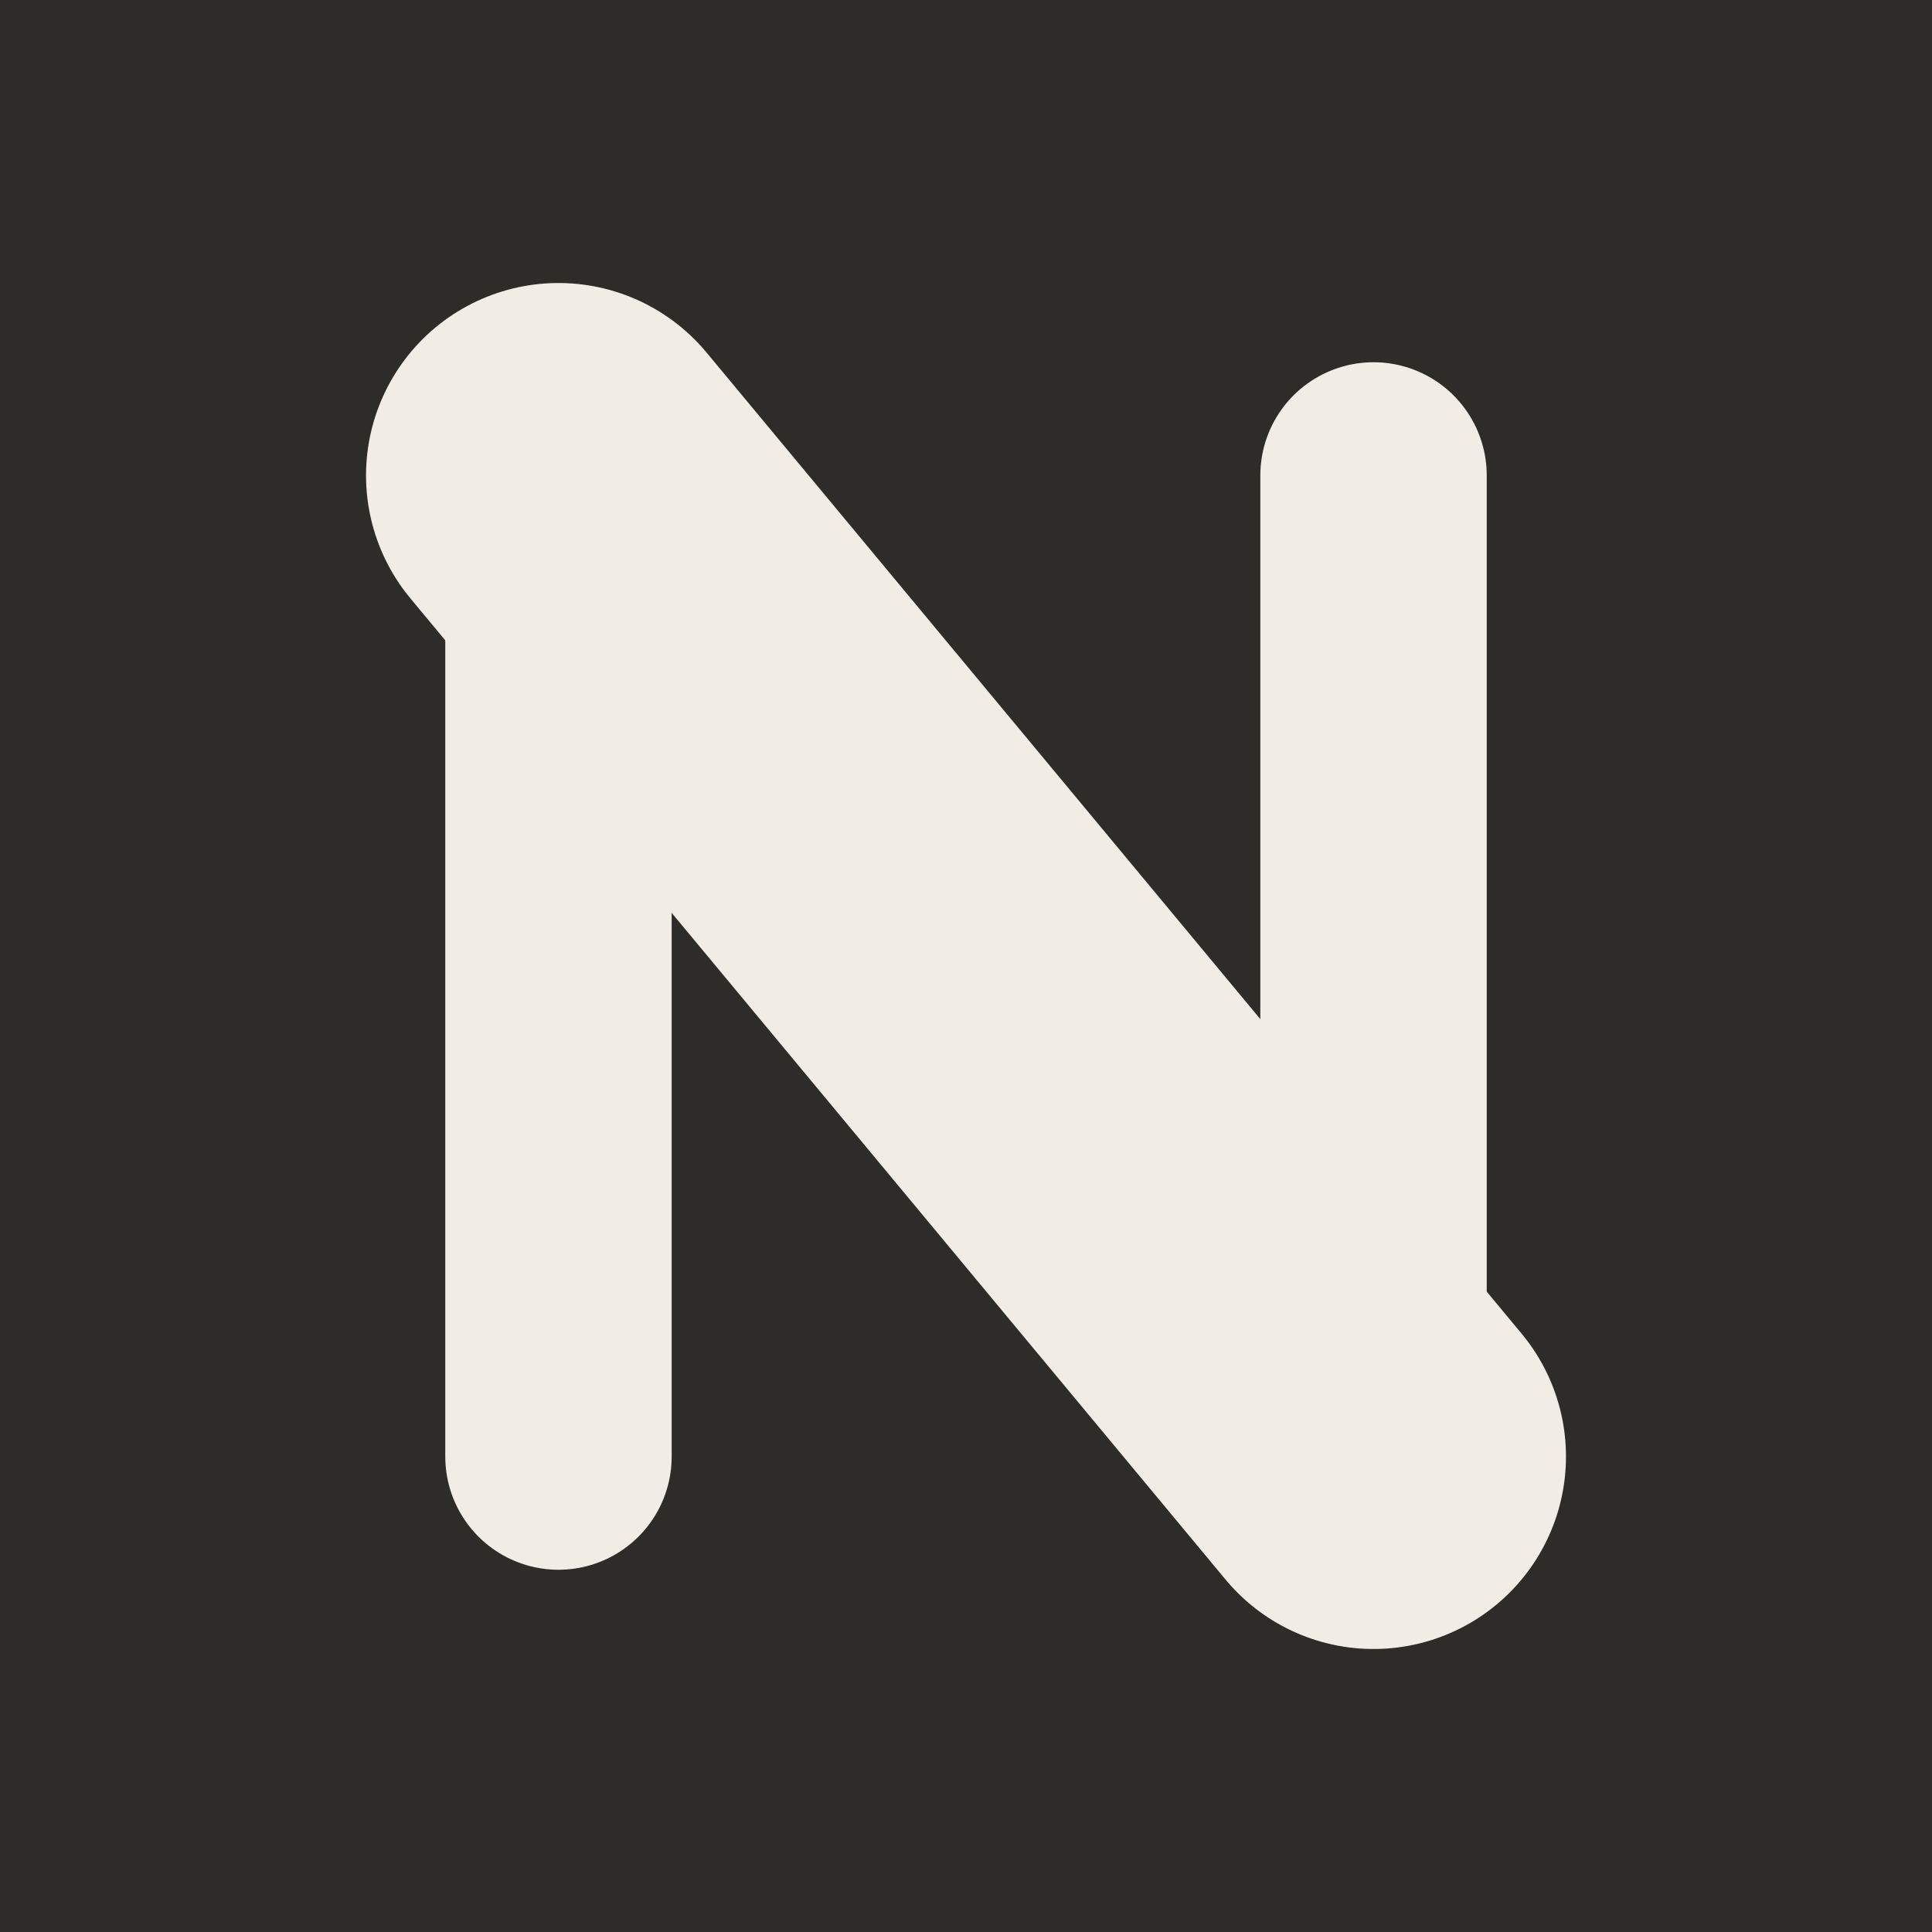
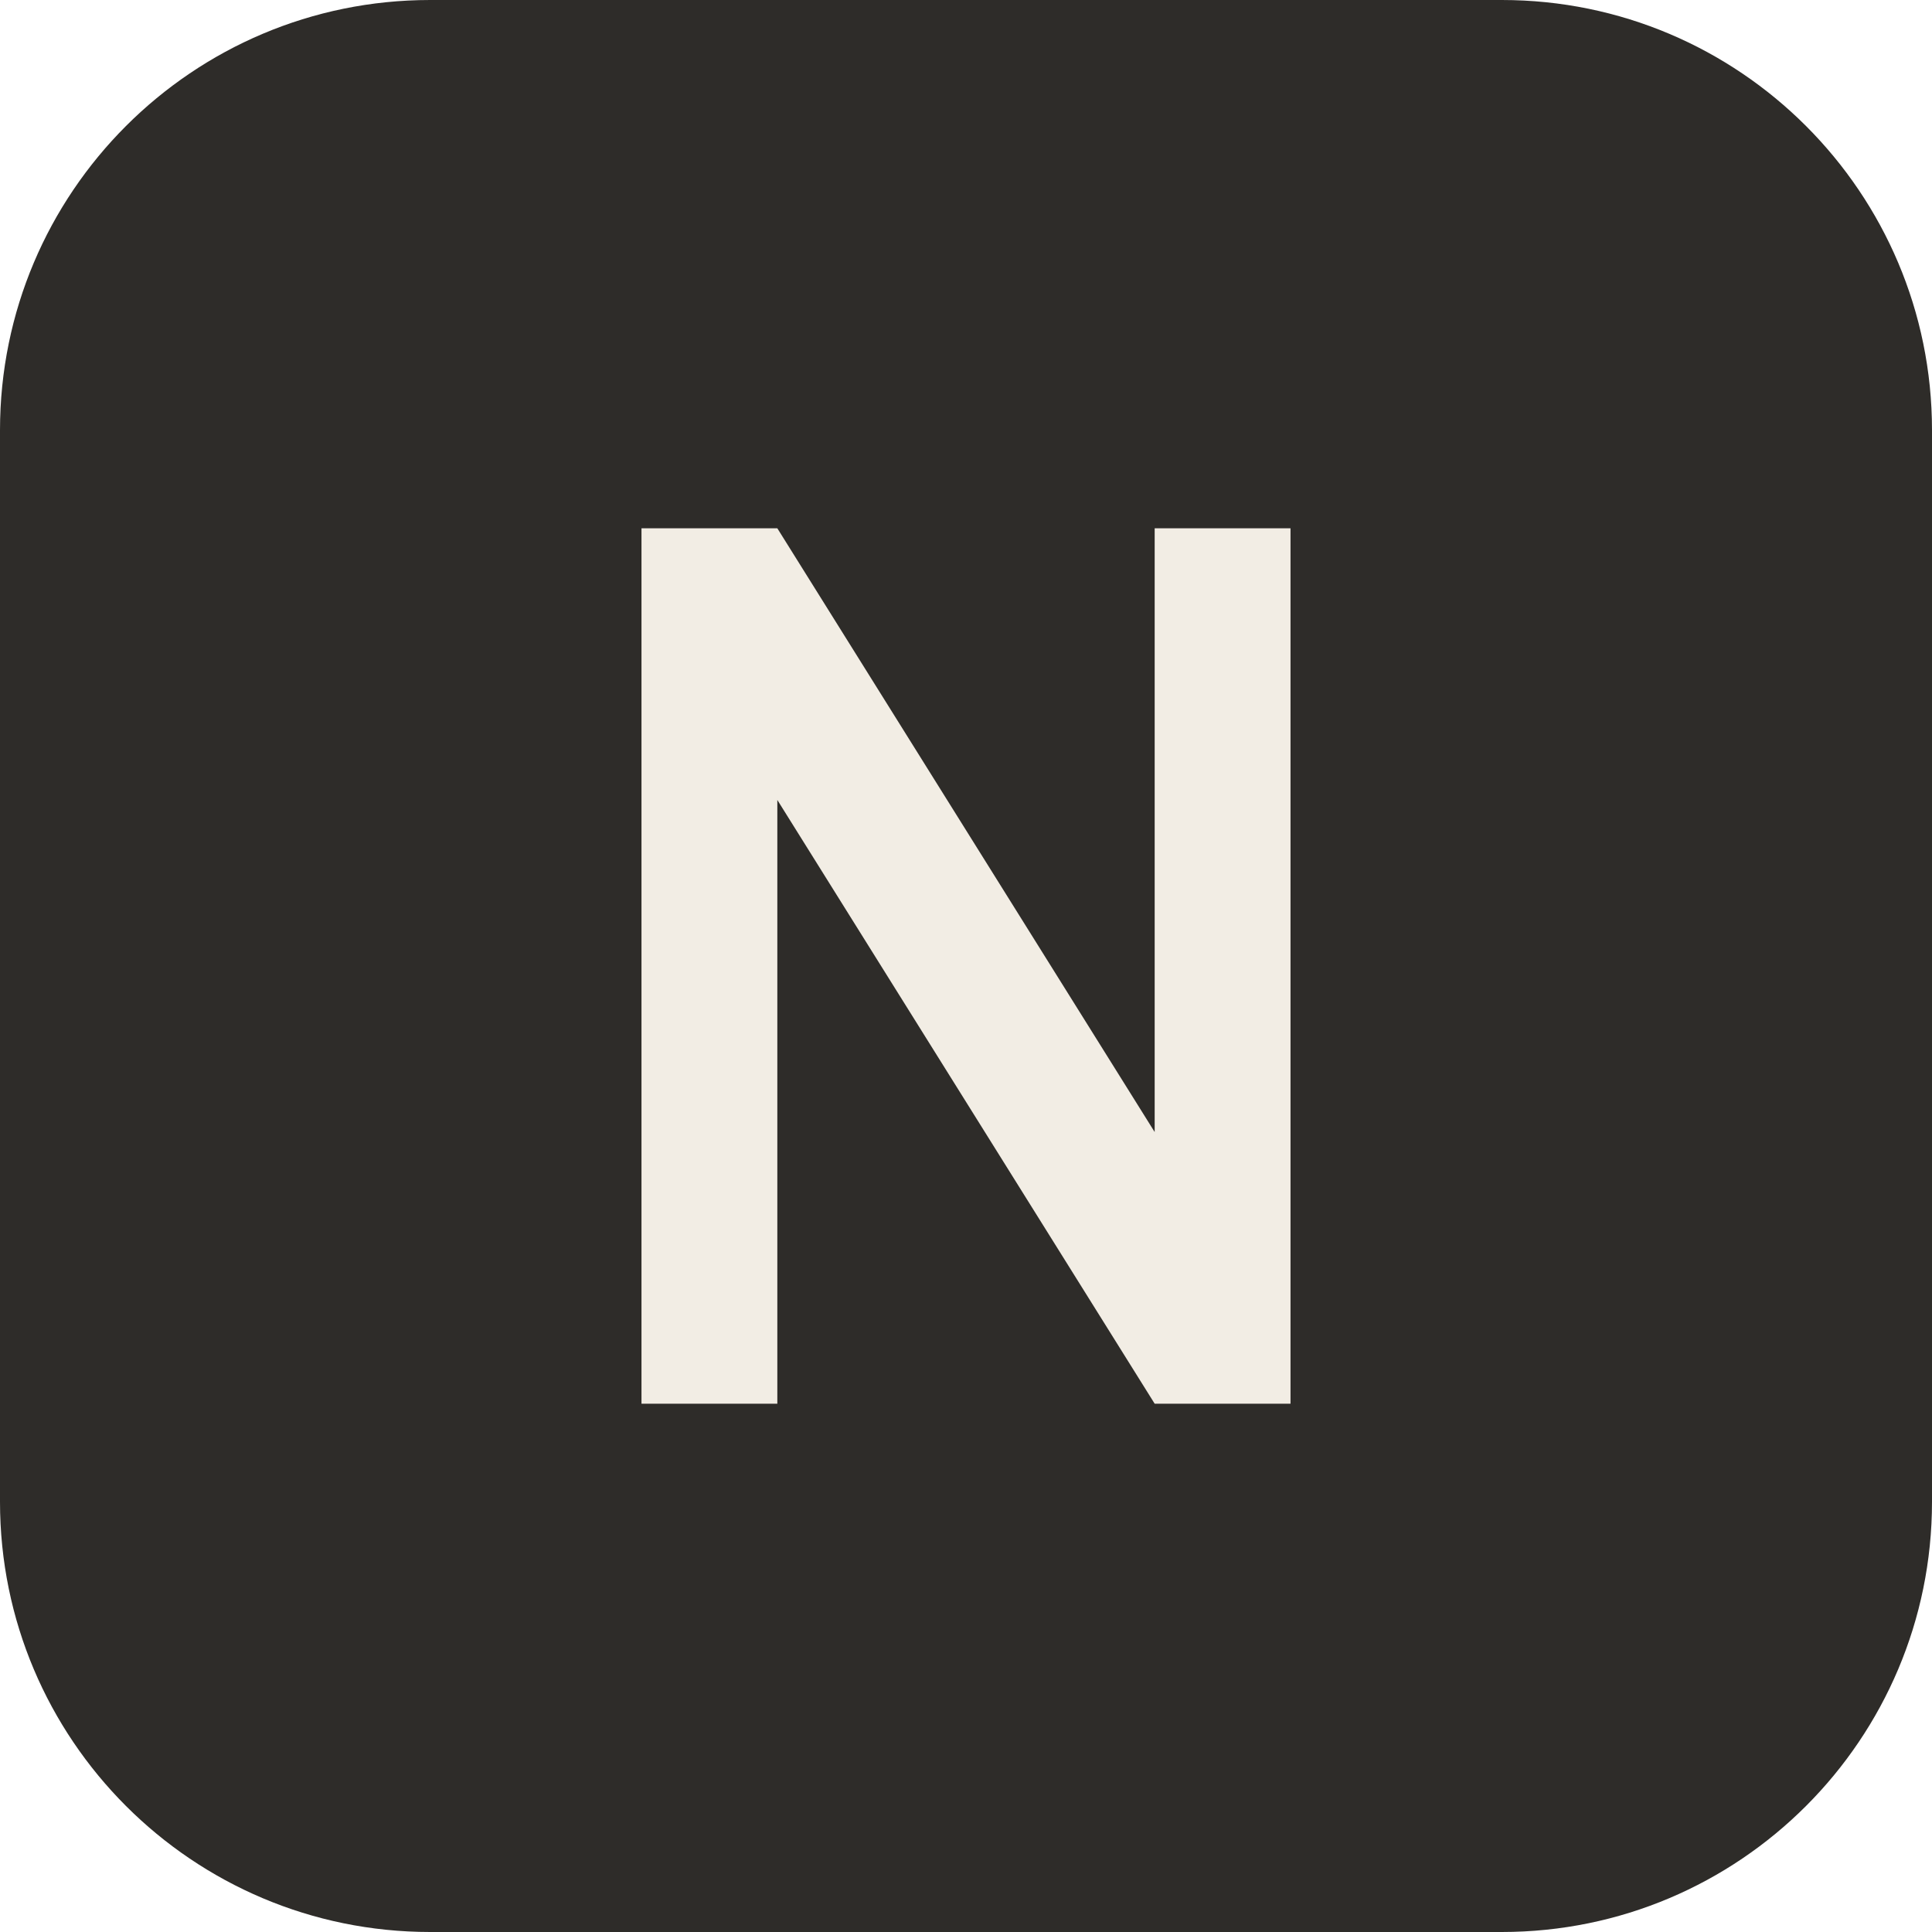
<svg xmlns="http://www.w3.org/2000/svg" viewBox="0 0 512 512" fill="none">
-   <rect id="notaPlate" width="512" height="512" fill="#2E2C29" />
-   <g id="notaN" stroke="#F2EDE4" stroke-linecap="round">
-     <line x1="148" y1="126" x2="148" y2="386" stroke-width="60" />
-     <line x1="364" y1="126" x2="364" y2="386" stroke-width="60" />
-     <line x1="148" y1="126" x2="364" y2="386" stroke-width="102" />
-   </g>
+   <rect id="notaPlate" width="512" height="512" rx="114" fill="#2E2C29" />
+   <path id="notaN" d="M170 372 L170 140 L206 140 L306 300 L306 140 L342 140 L342 372 L306 372 L206 212 L206 372 Z" fill="#F2EDE4" />
</svg>
